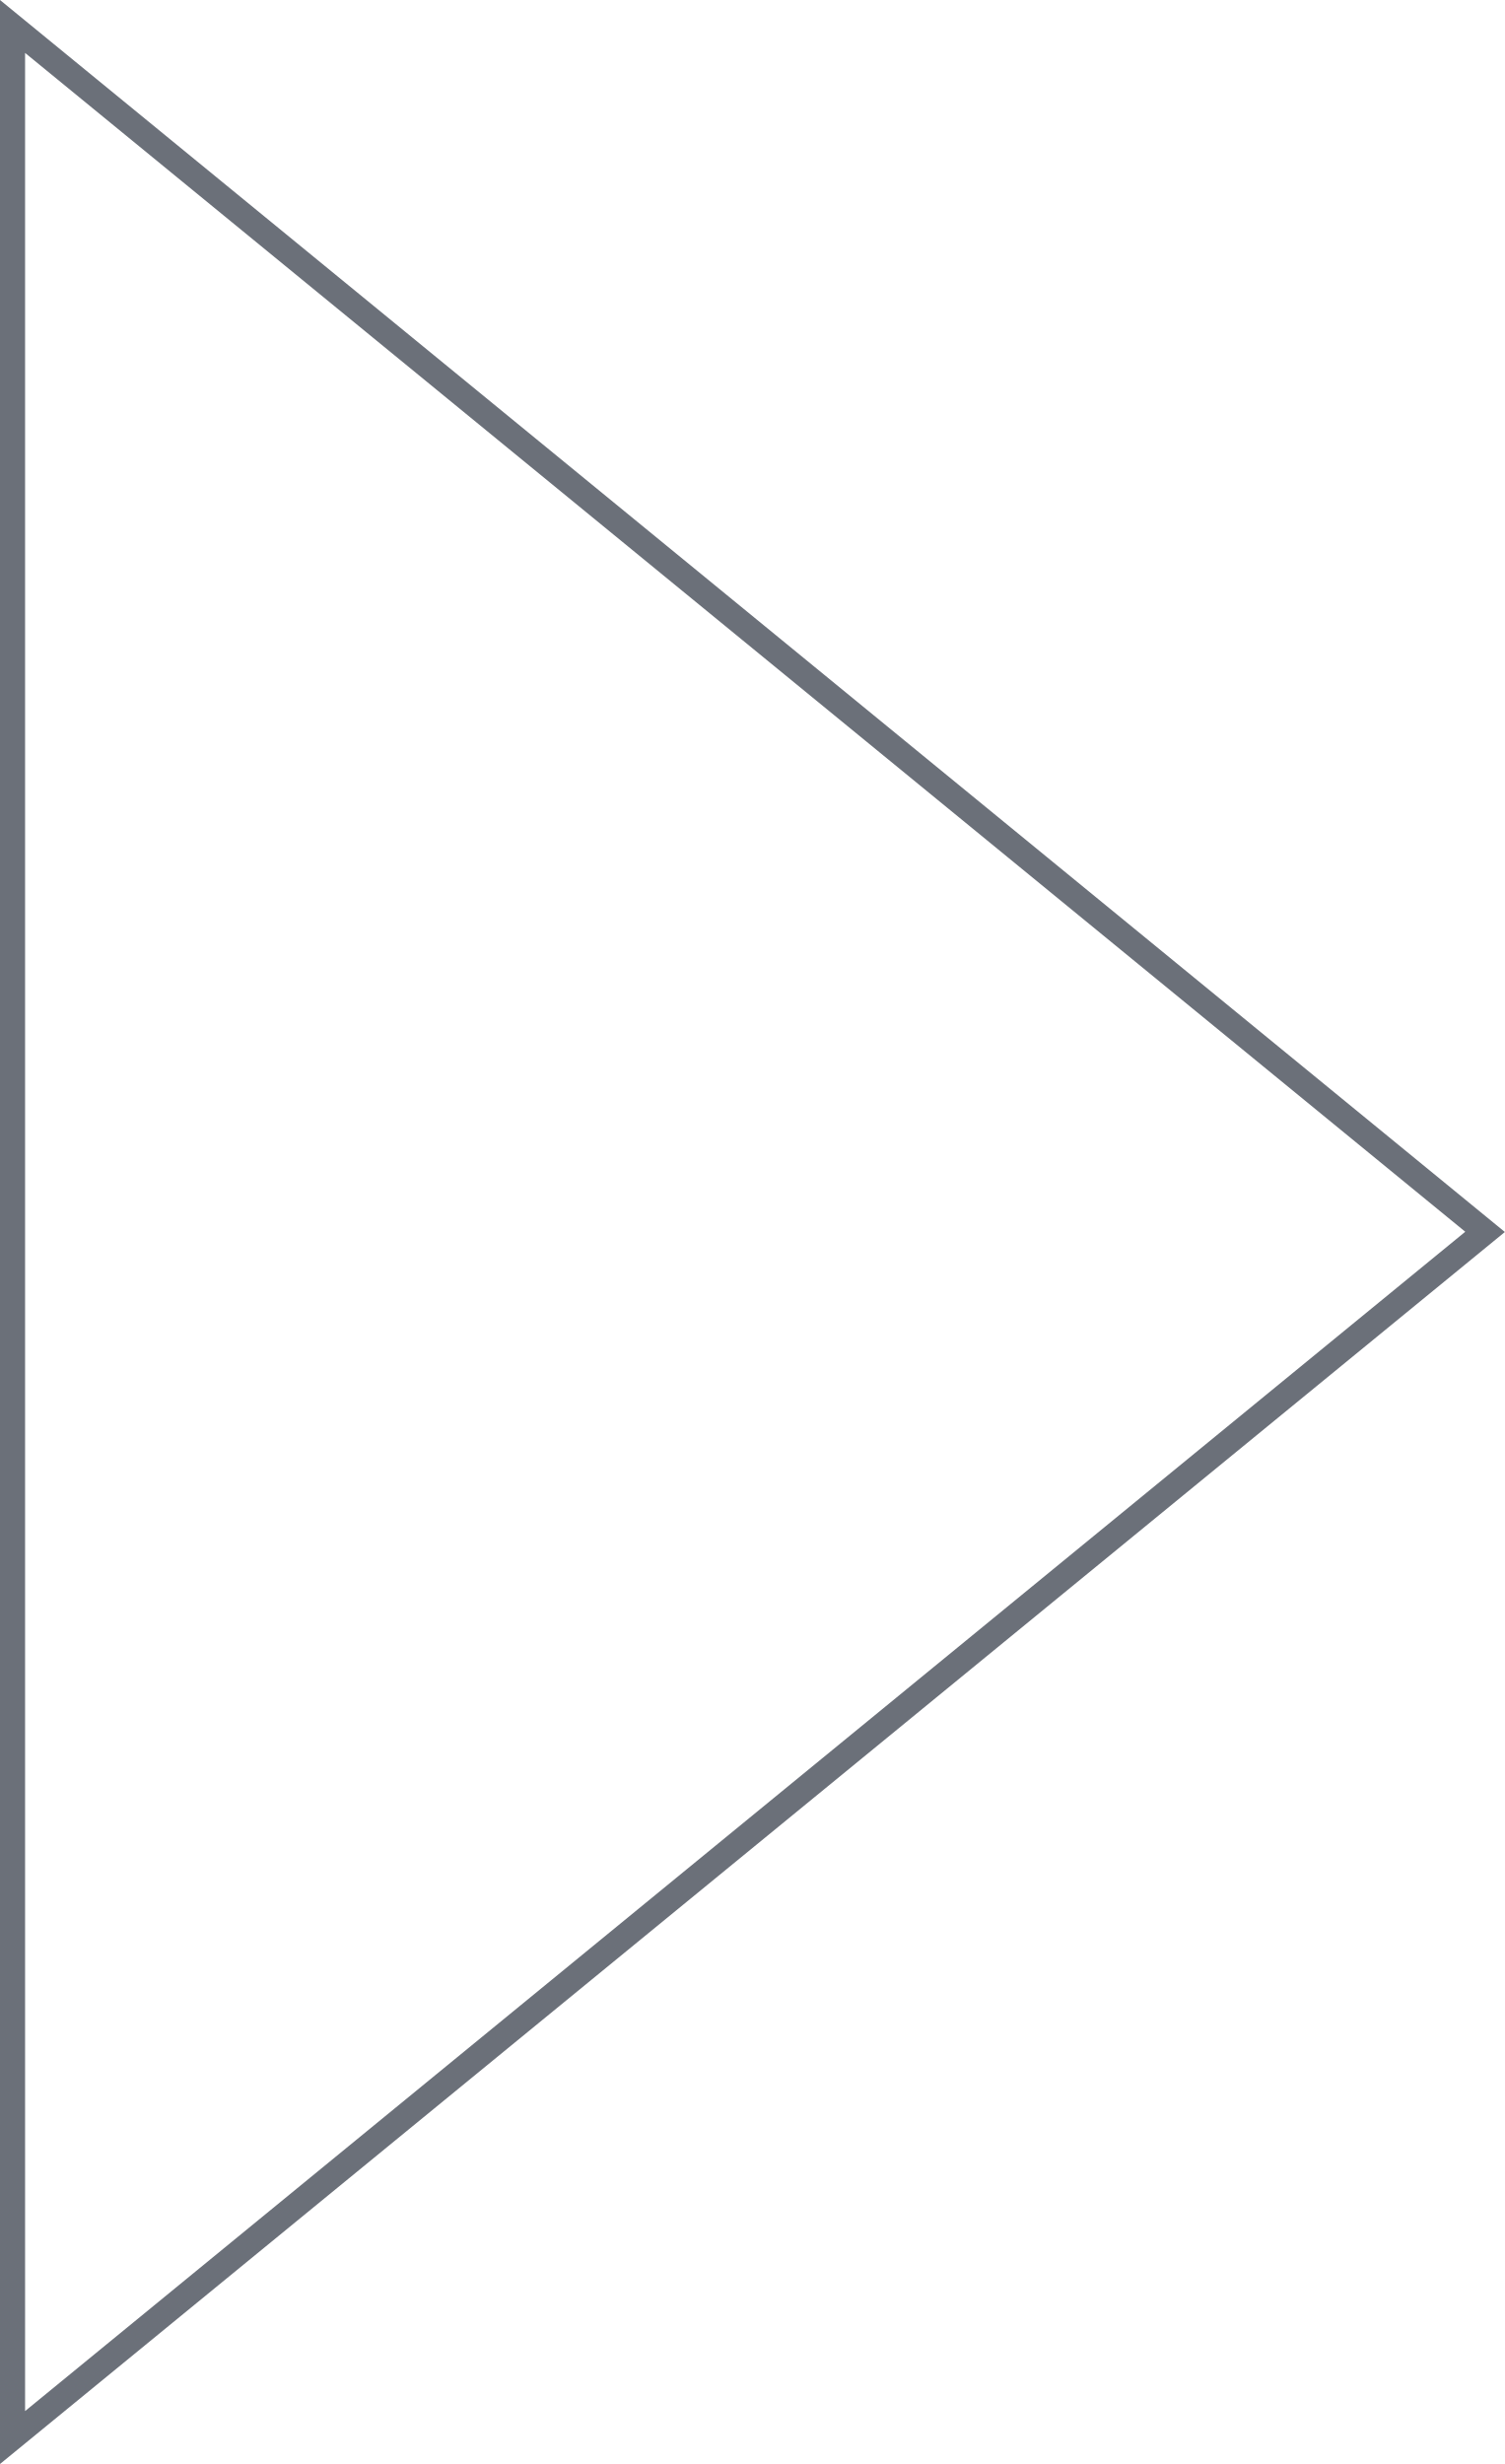
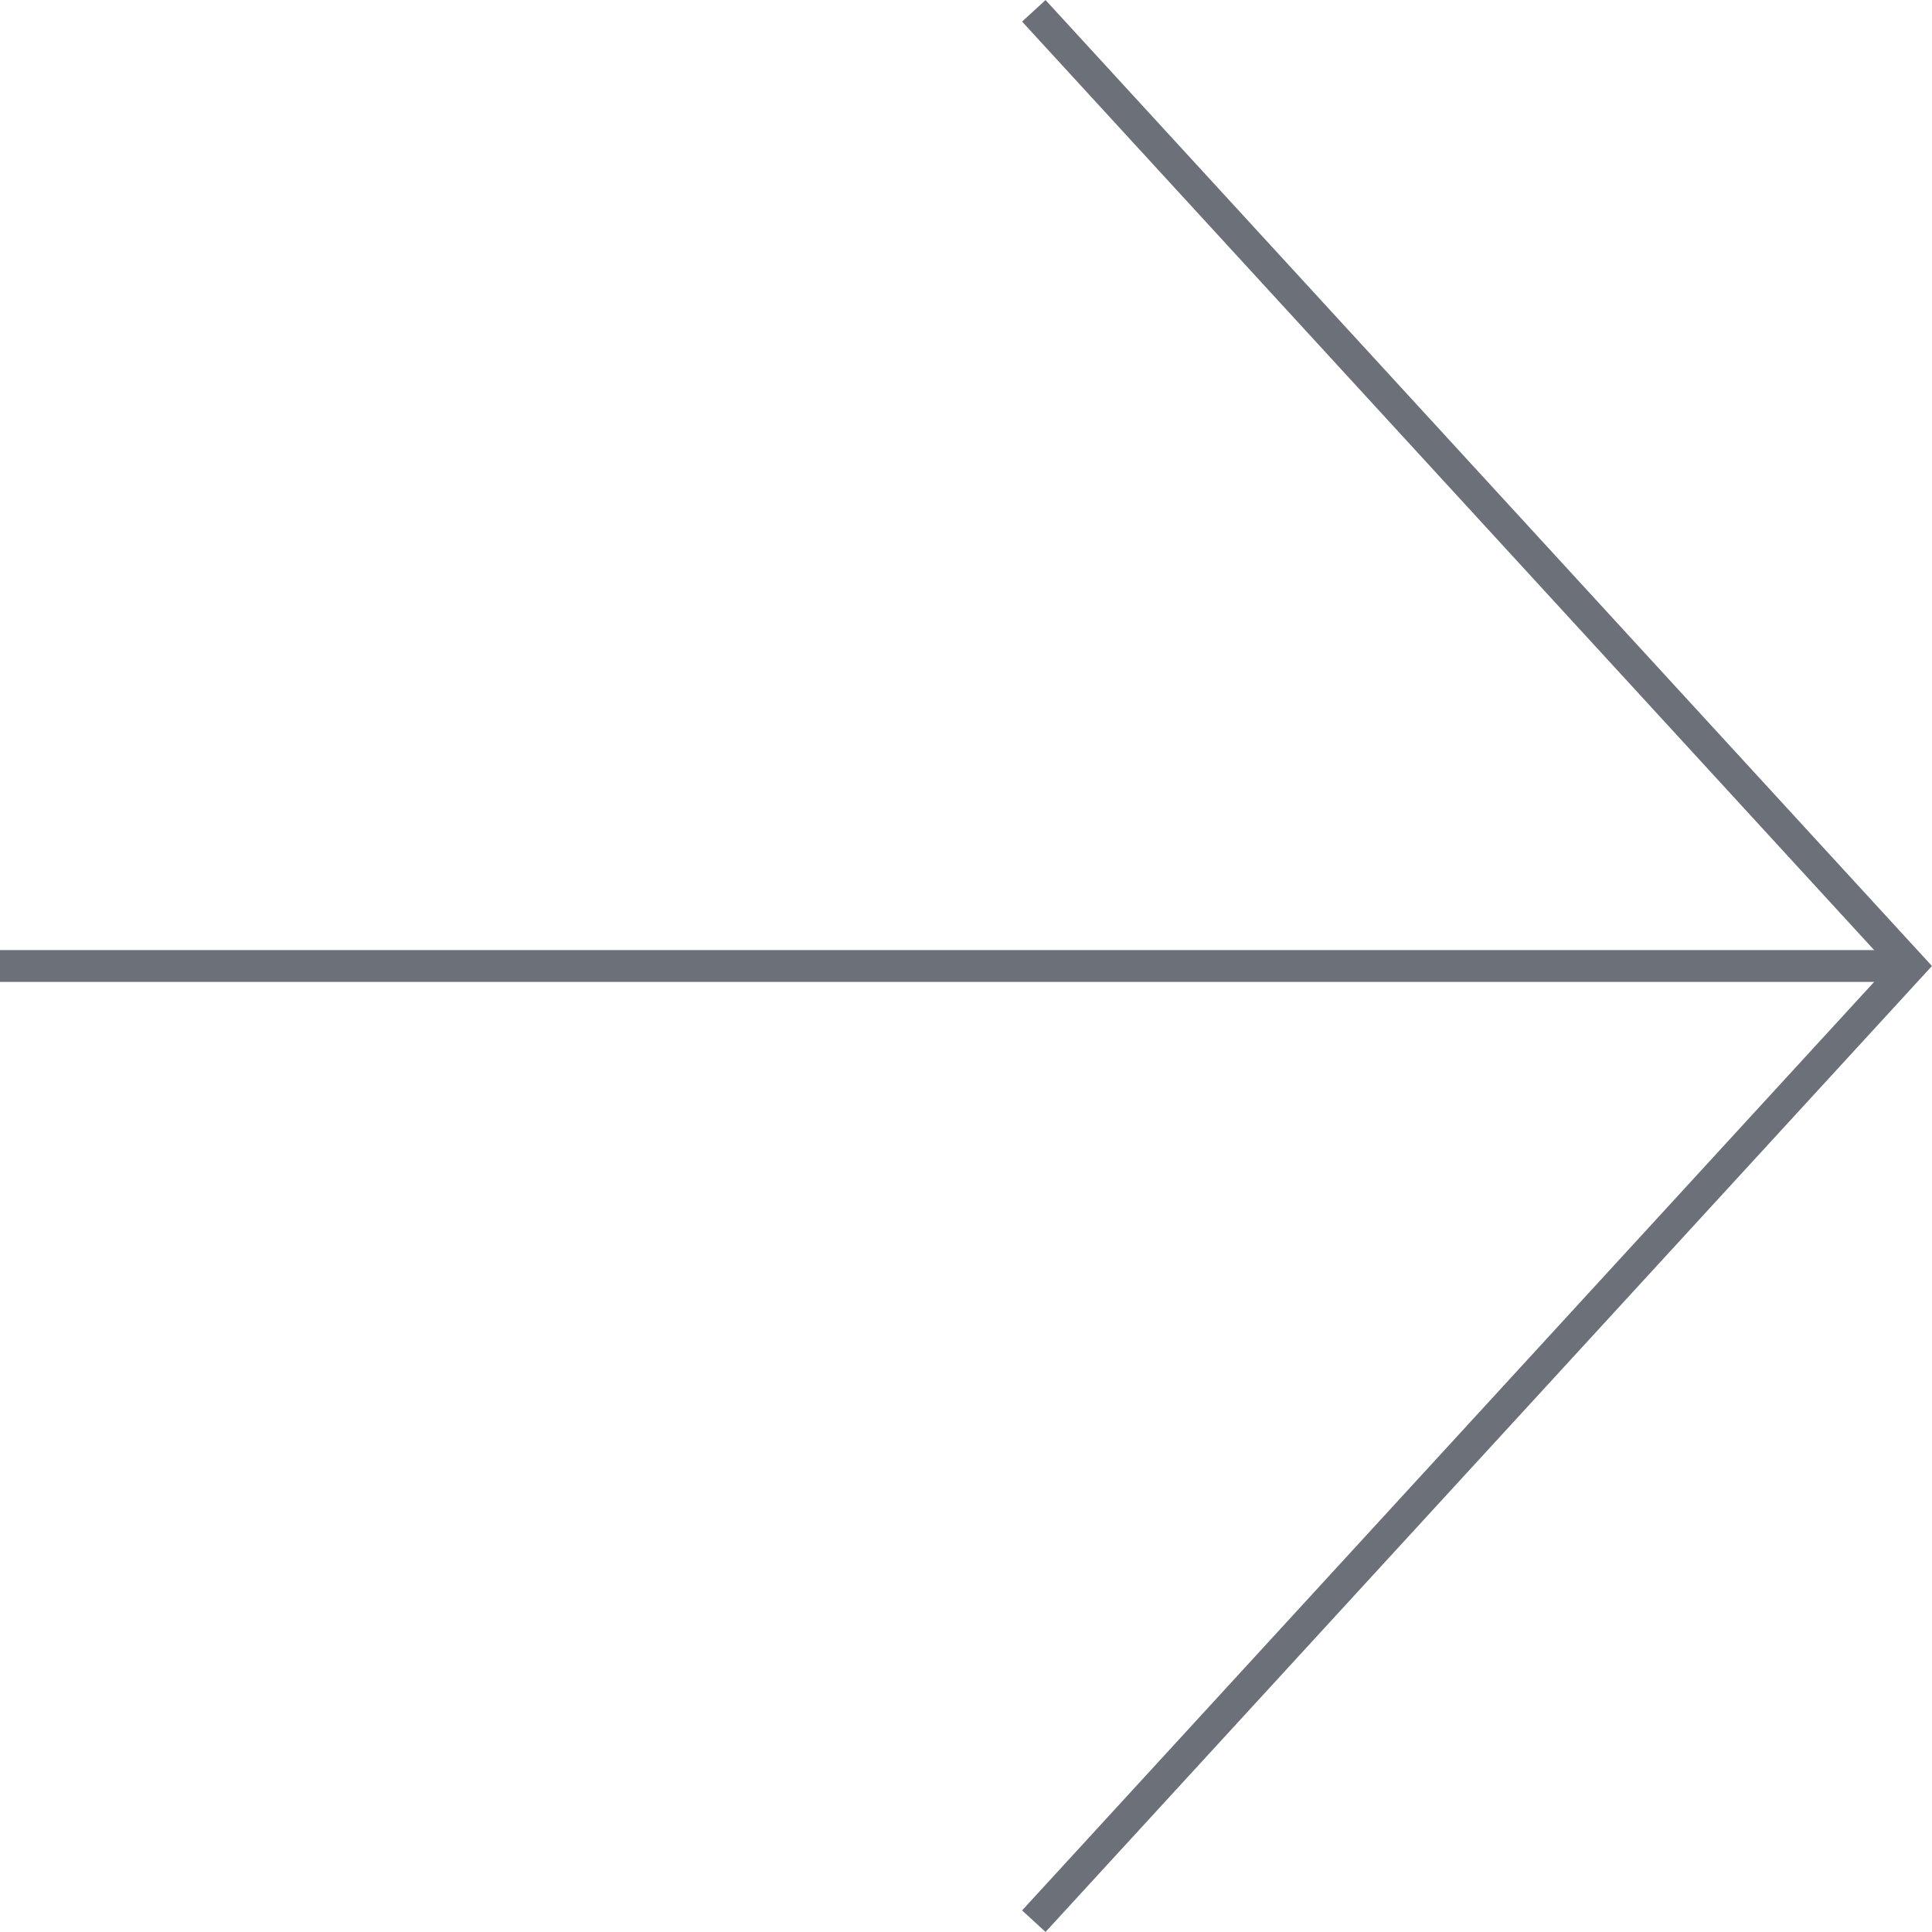
- <svg xmlns="http://www.w3.org/2000/svg" viewBox="0 0 60 98.24">
+ <svg xmlns="http://www.w3.org/2000/svg" viewBox="0 0 121.36 121.35">
  <defs>
-     <style>.a{fill:#6b7079;}</style>
+     <style>.a{fill:none;stroke:#6b7079;stroke-miterlimit:10;stroke-width:2px;}</style>
  </defs>
-   <path class="a" d="M1,2.11l57.42,47L1,96.13v-94M0,0V98.24L60,49.12,0,0Z" />
+   <polyline class="a" points="64.94 120.68 120 60.68 64.94 0.68" />
+   <line class="a" x1="119.19" y1="60.68" y2="60.68" />
</svg>
